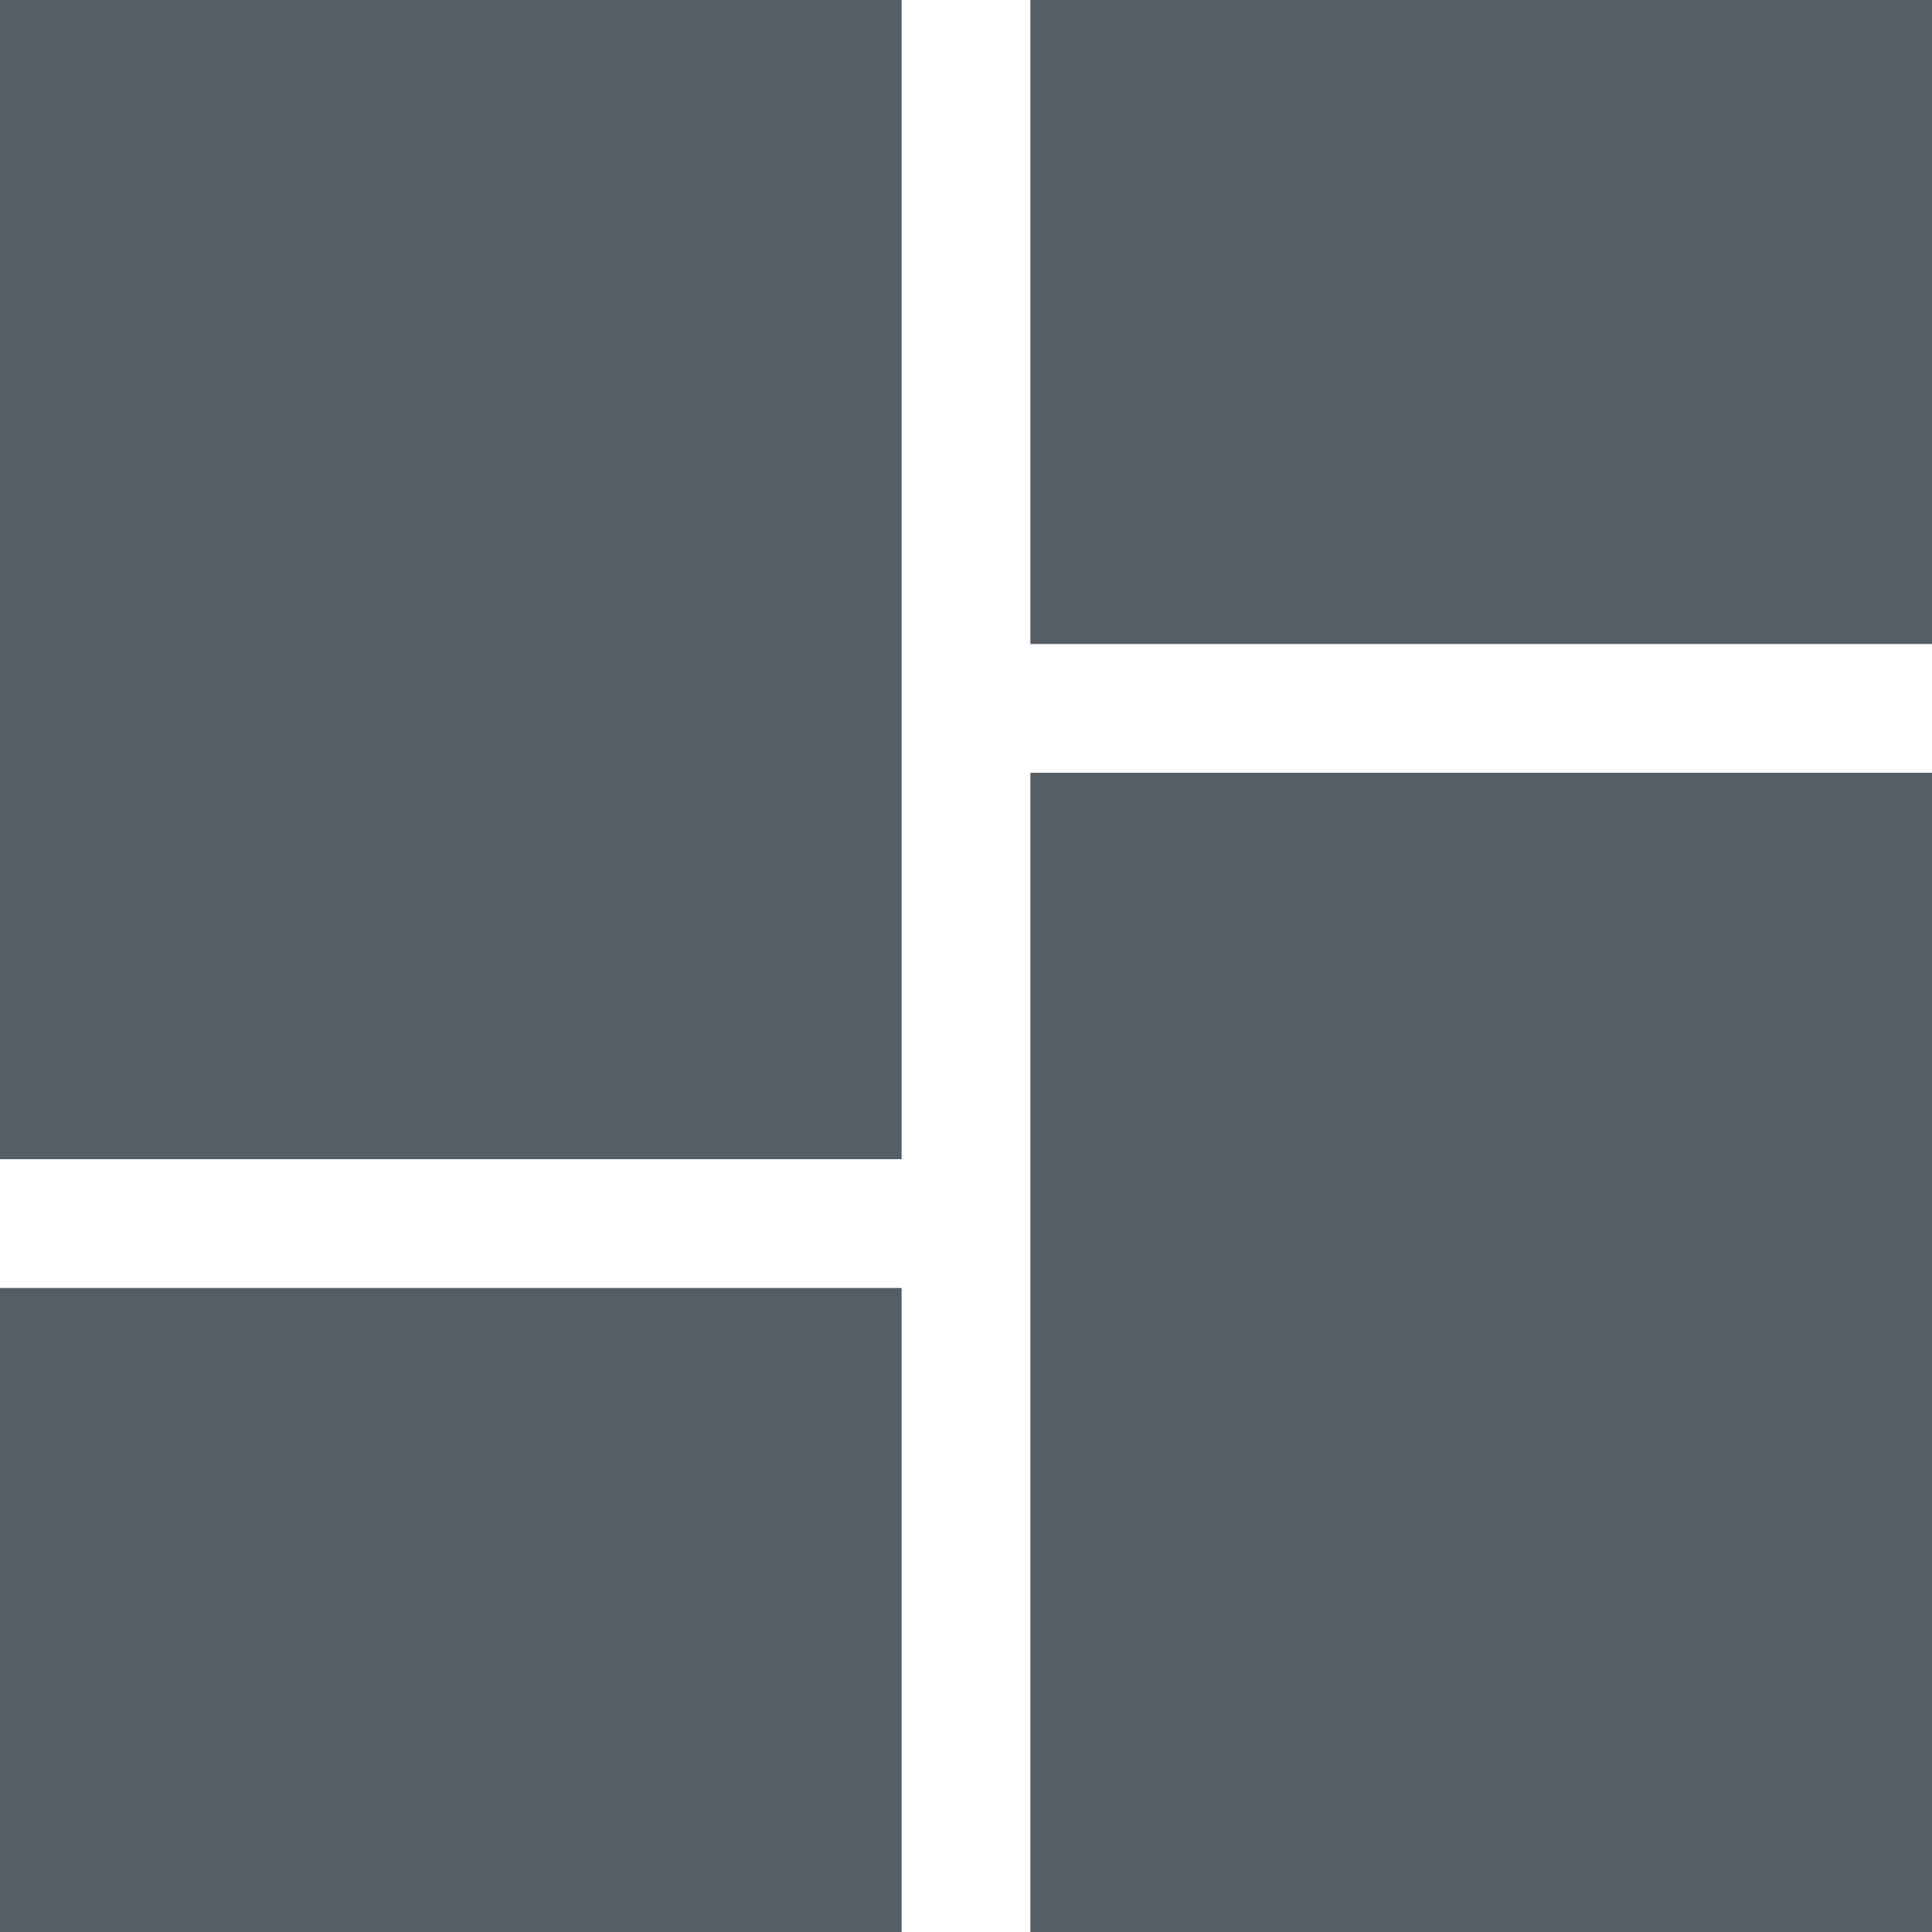
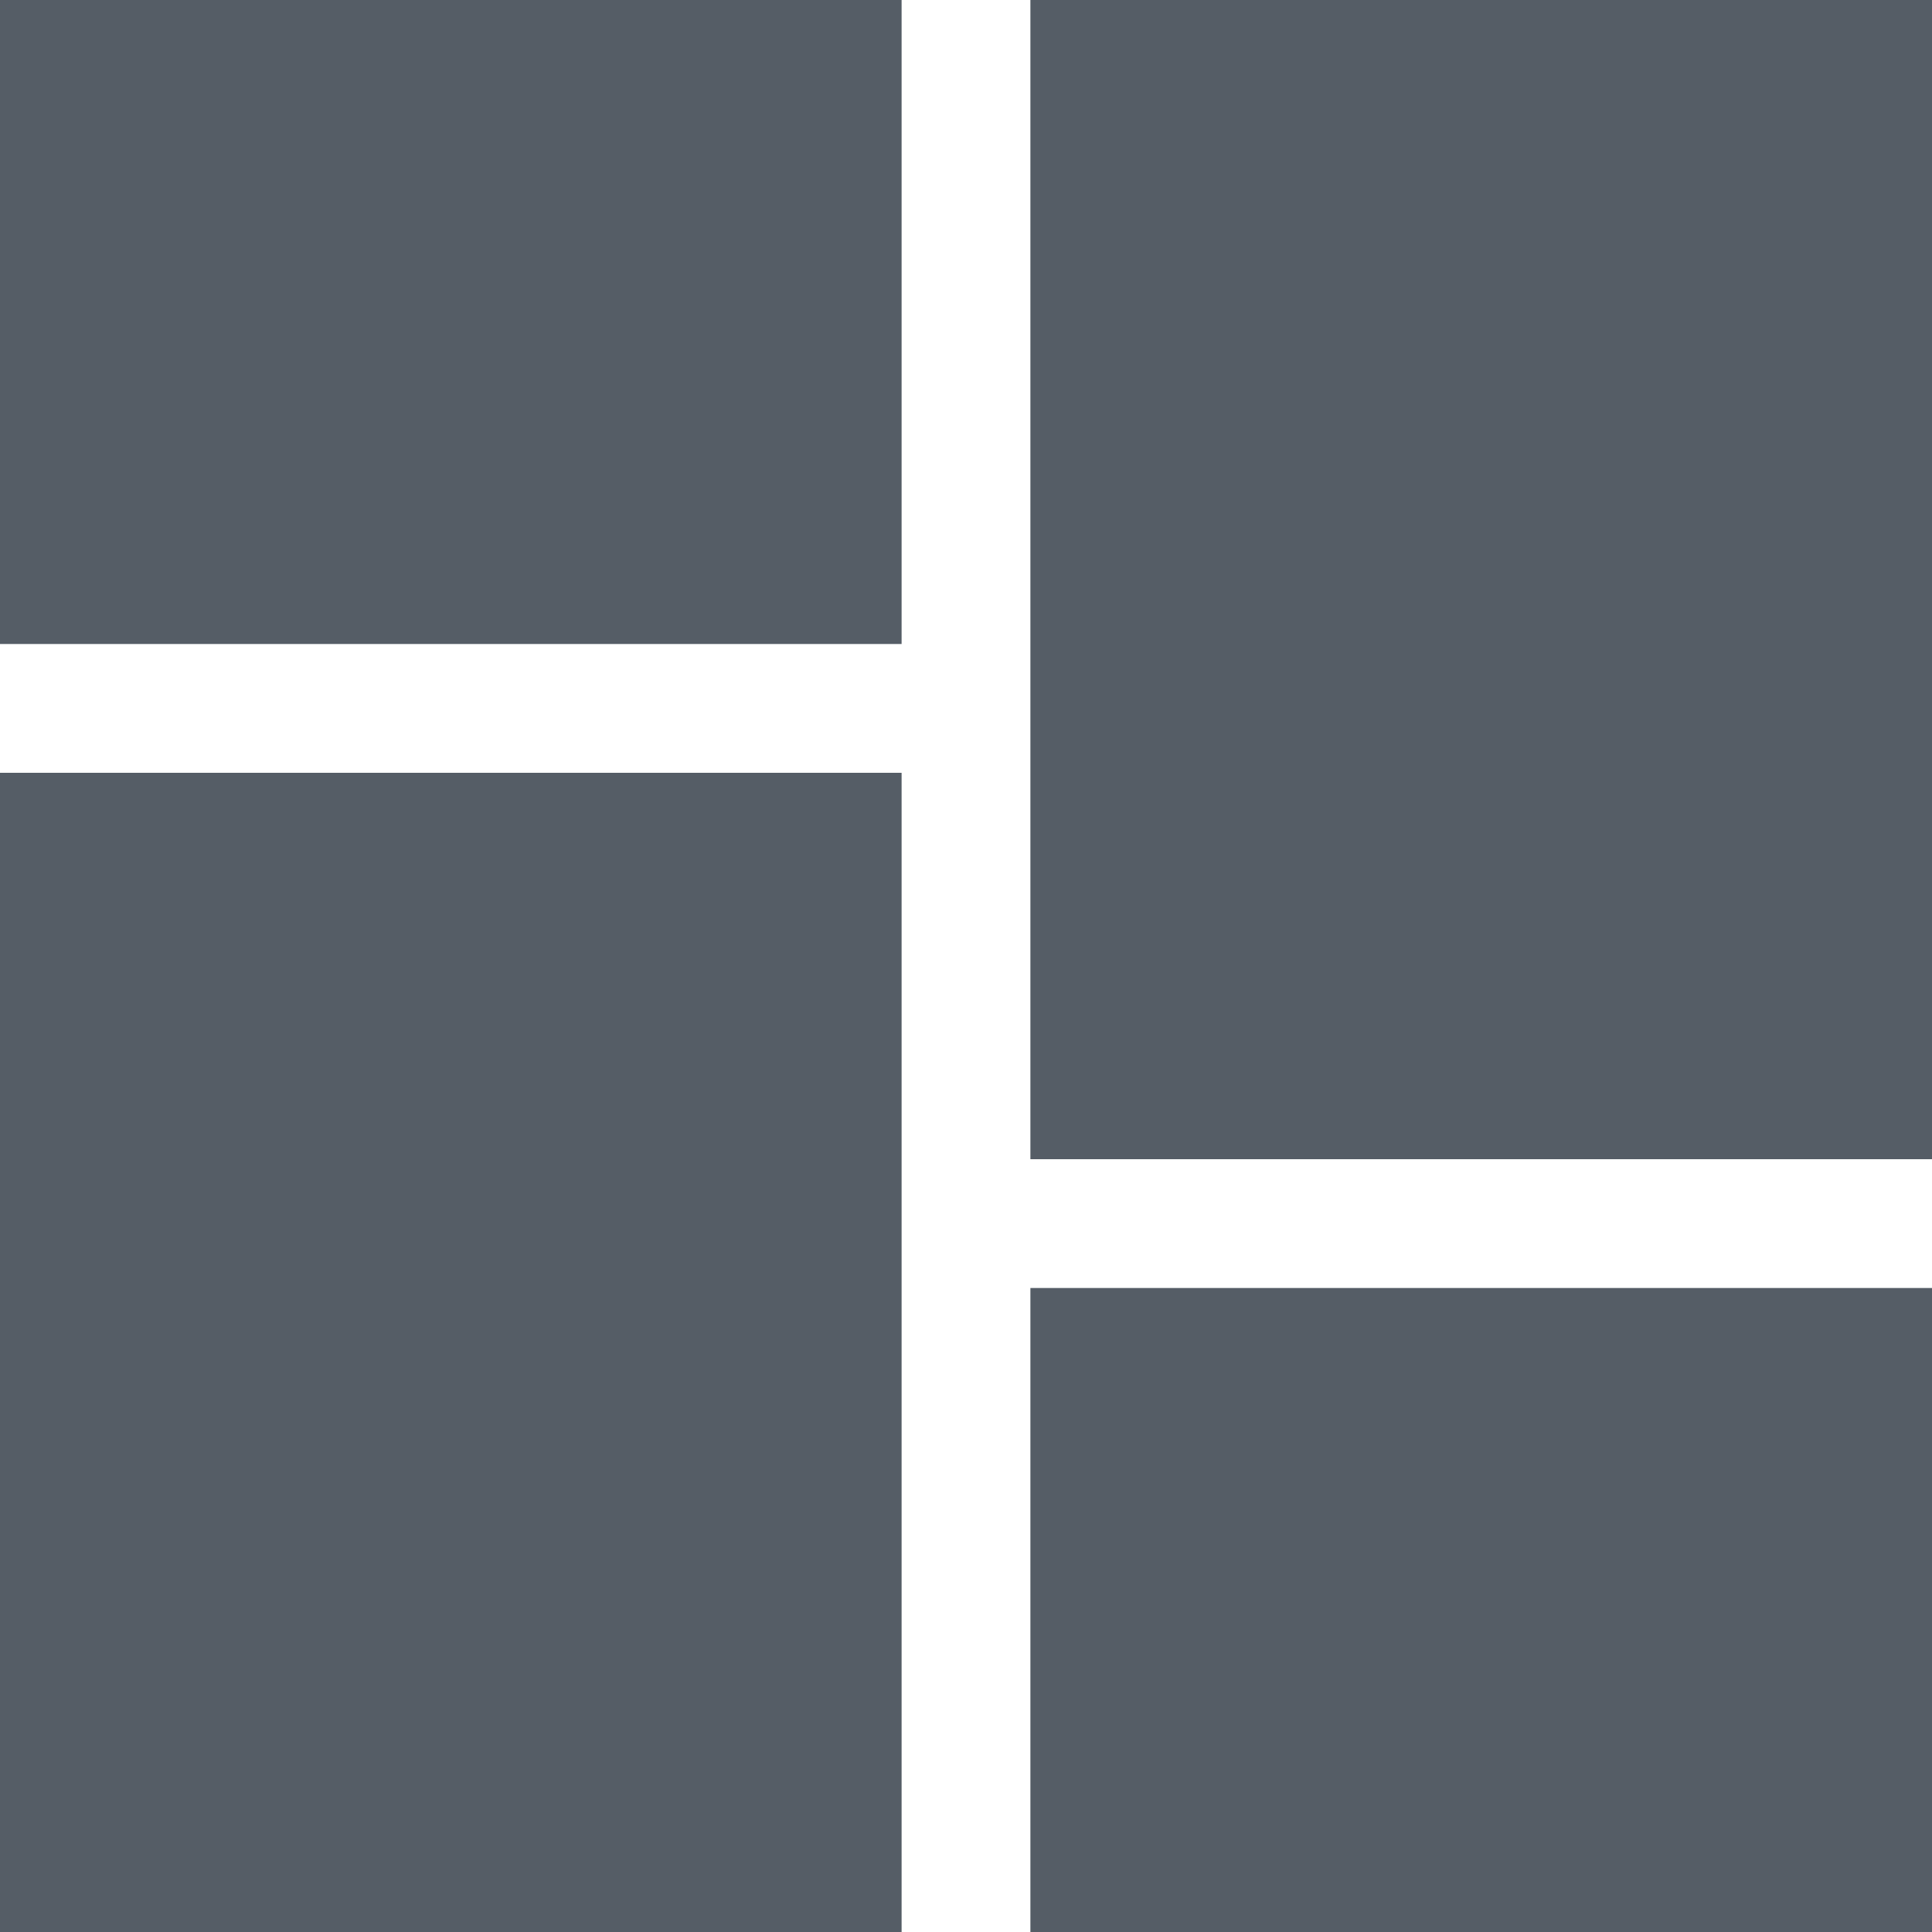
<svg xmlns="http://www.w3.org/2000/svg" width="15" height="15" viewBox="0 0 15 15">
  <defs>
    <style>
            .cls-1 {
            fill: #555d66;
            }
        </style>
  </defs>
-   <rect id="BR" class="cls-1" x="8" y="6" width="7" height="9" />
-   <rect id="BL" class="cls-1" y="10" width="7" height="5" />
-   <rect id="TR" class="cls-1" x="8" width="7" height="5" />
-   <rect id="TL" class="cls-1" width="7" height="9" />
+   <rect id="BR" class="cls-1" y="6" width="7" height="9" />
+   <rect id="BL" class="cls-1" x="8" y="10" width="7" height="5" />
+   <rect id="TR" class="cls-1" width="7" height="5" />
+   <rect id="TL" class="cls-1" x="8" width="7" height="9" />
</svg>
